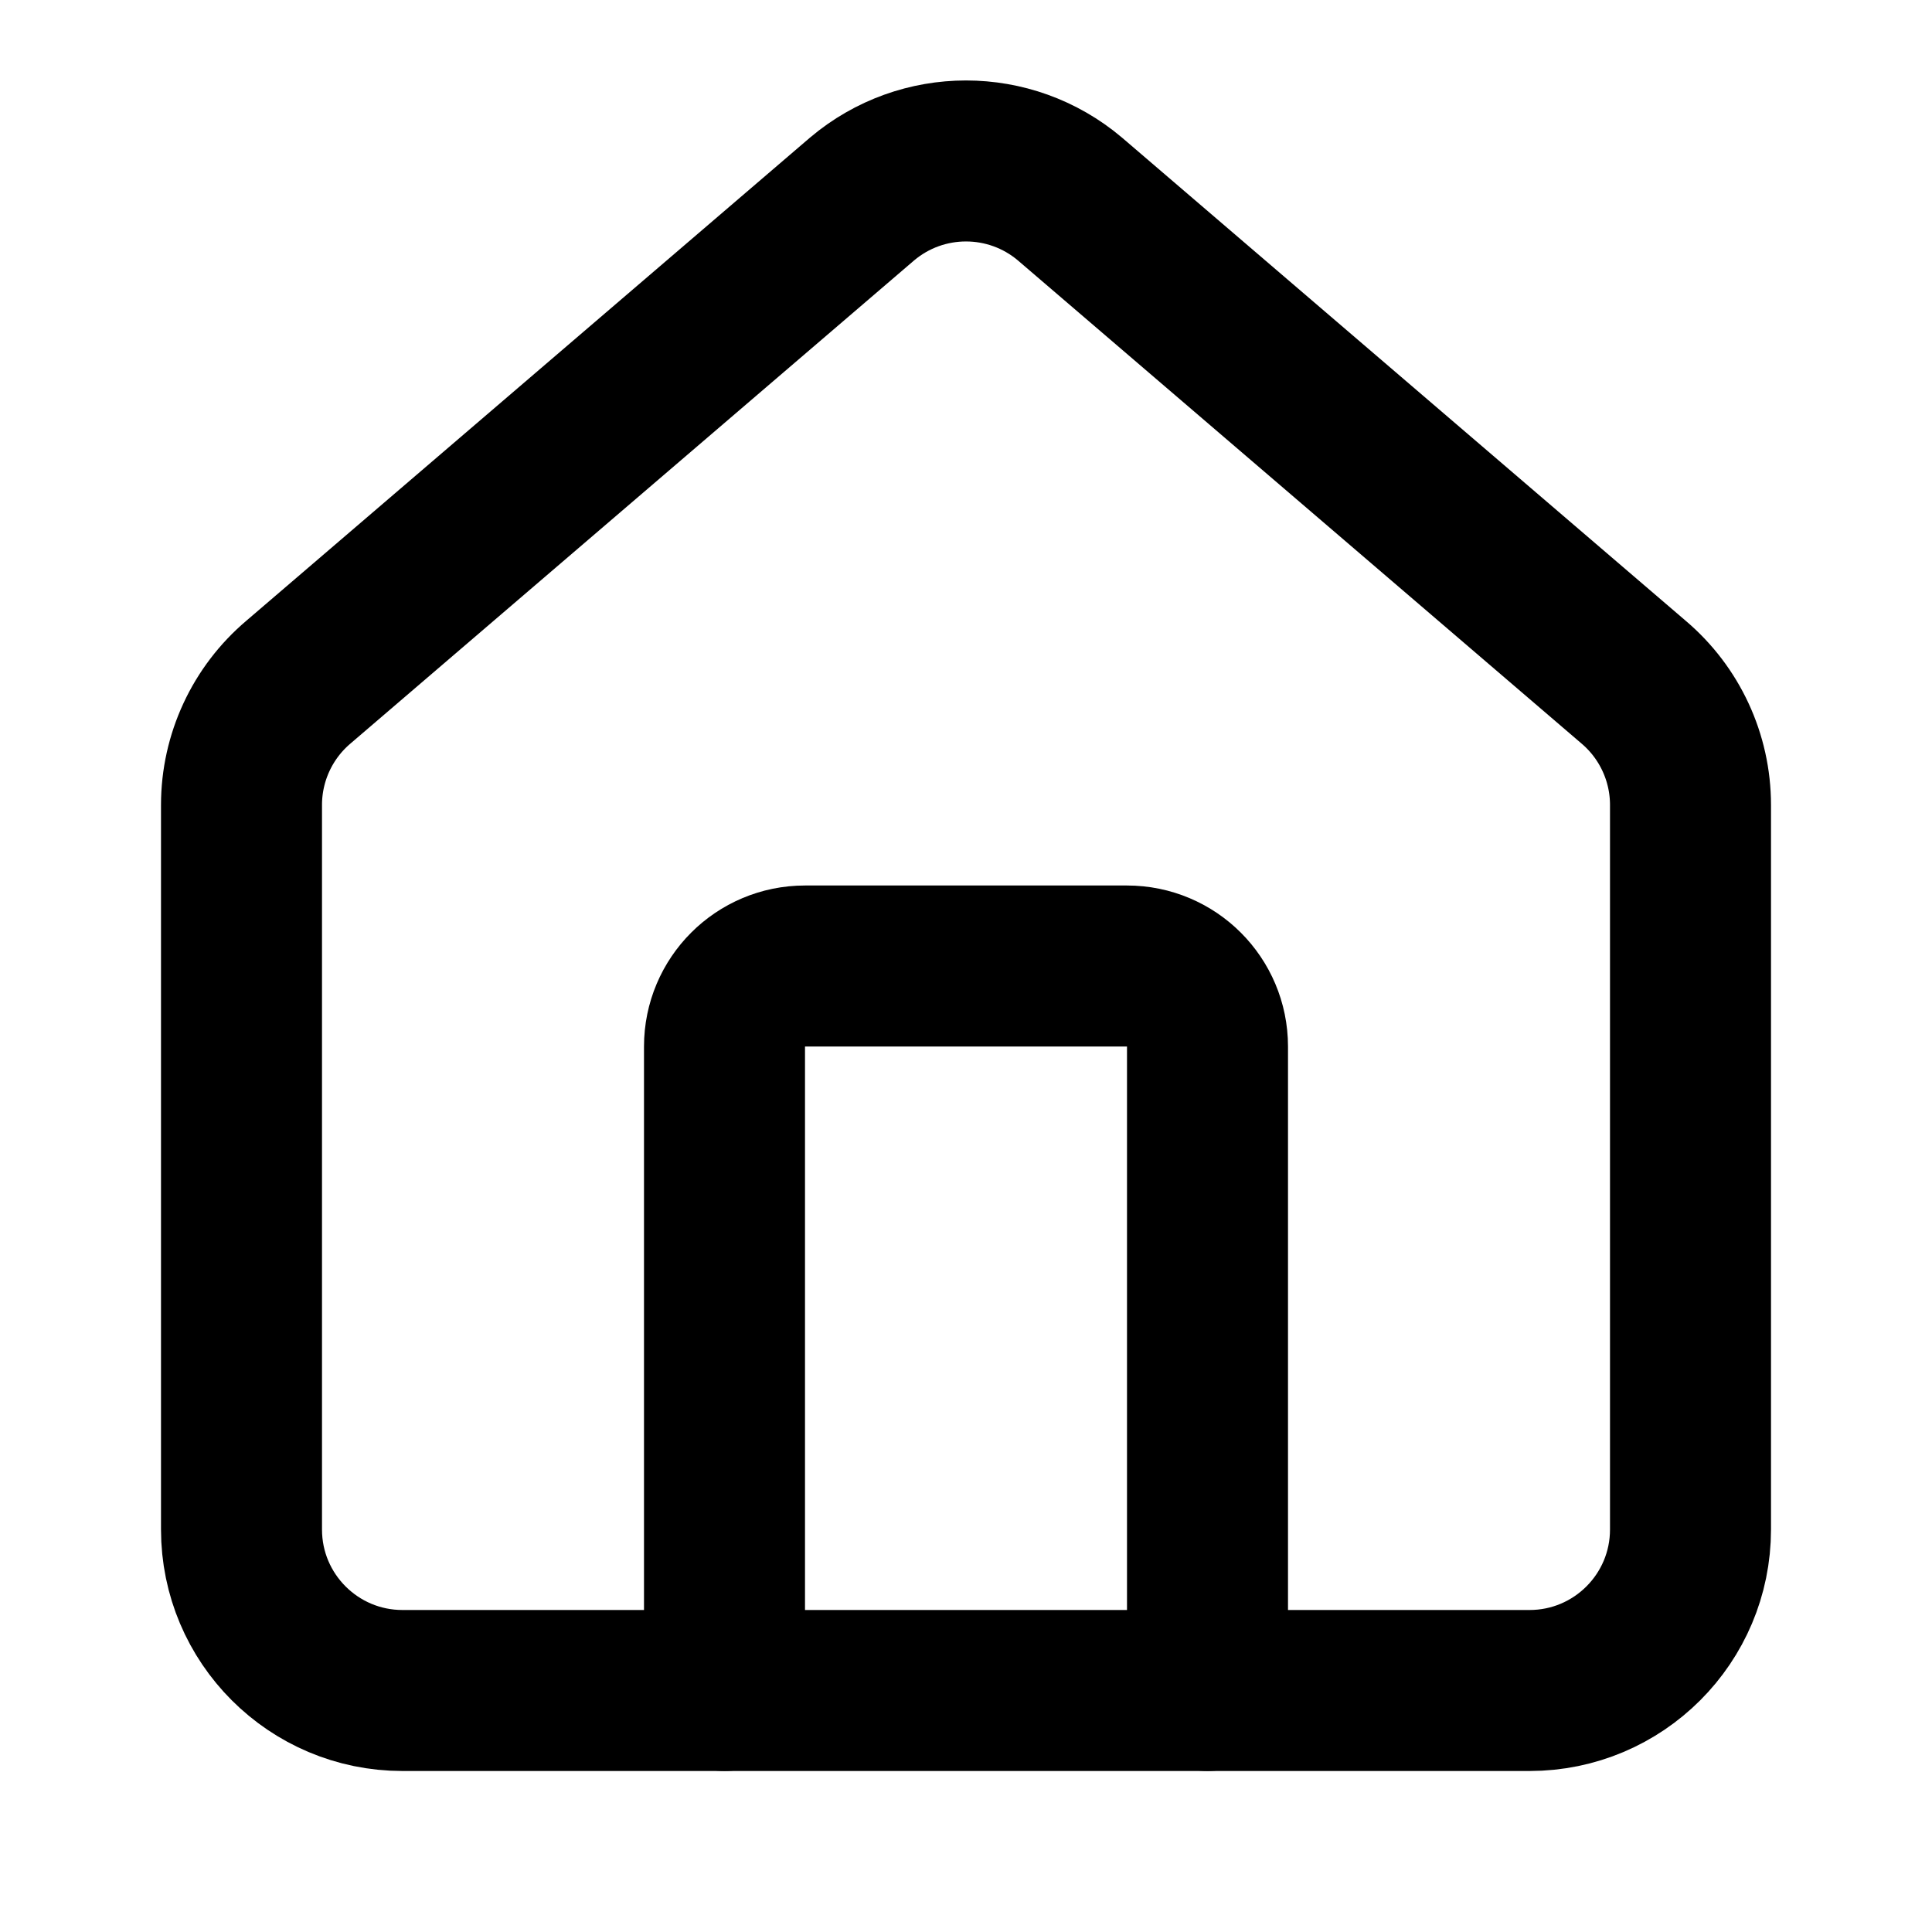
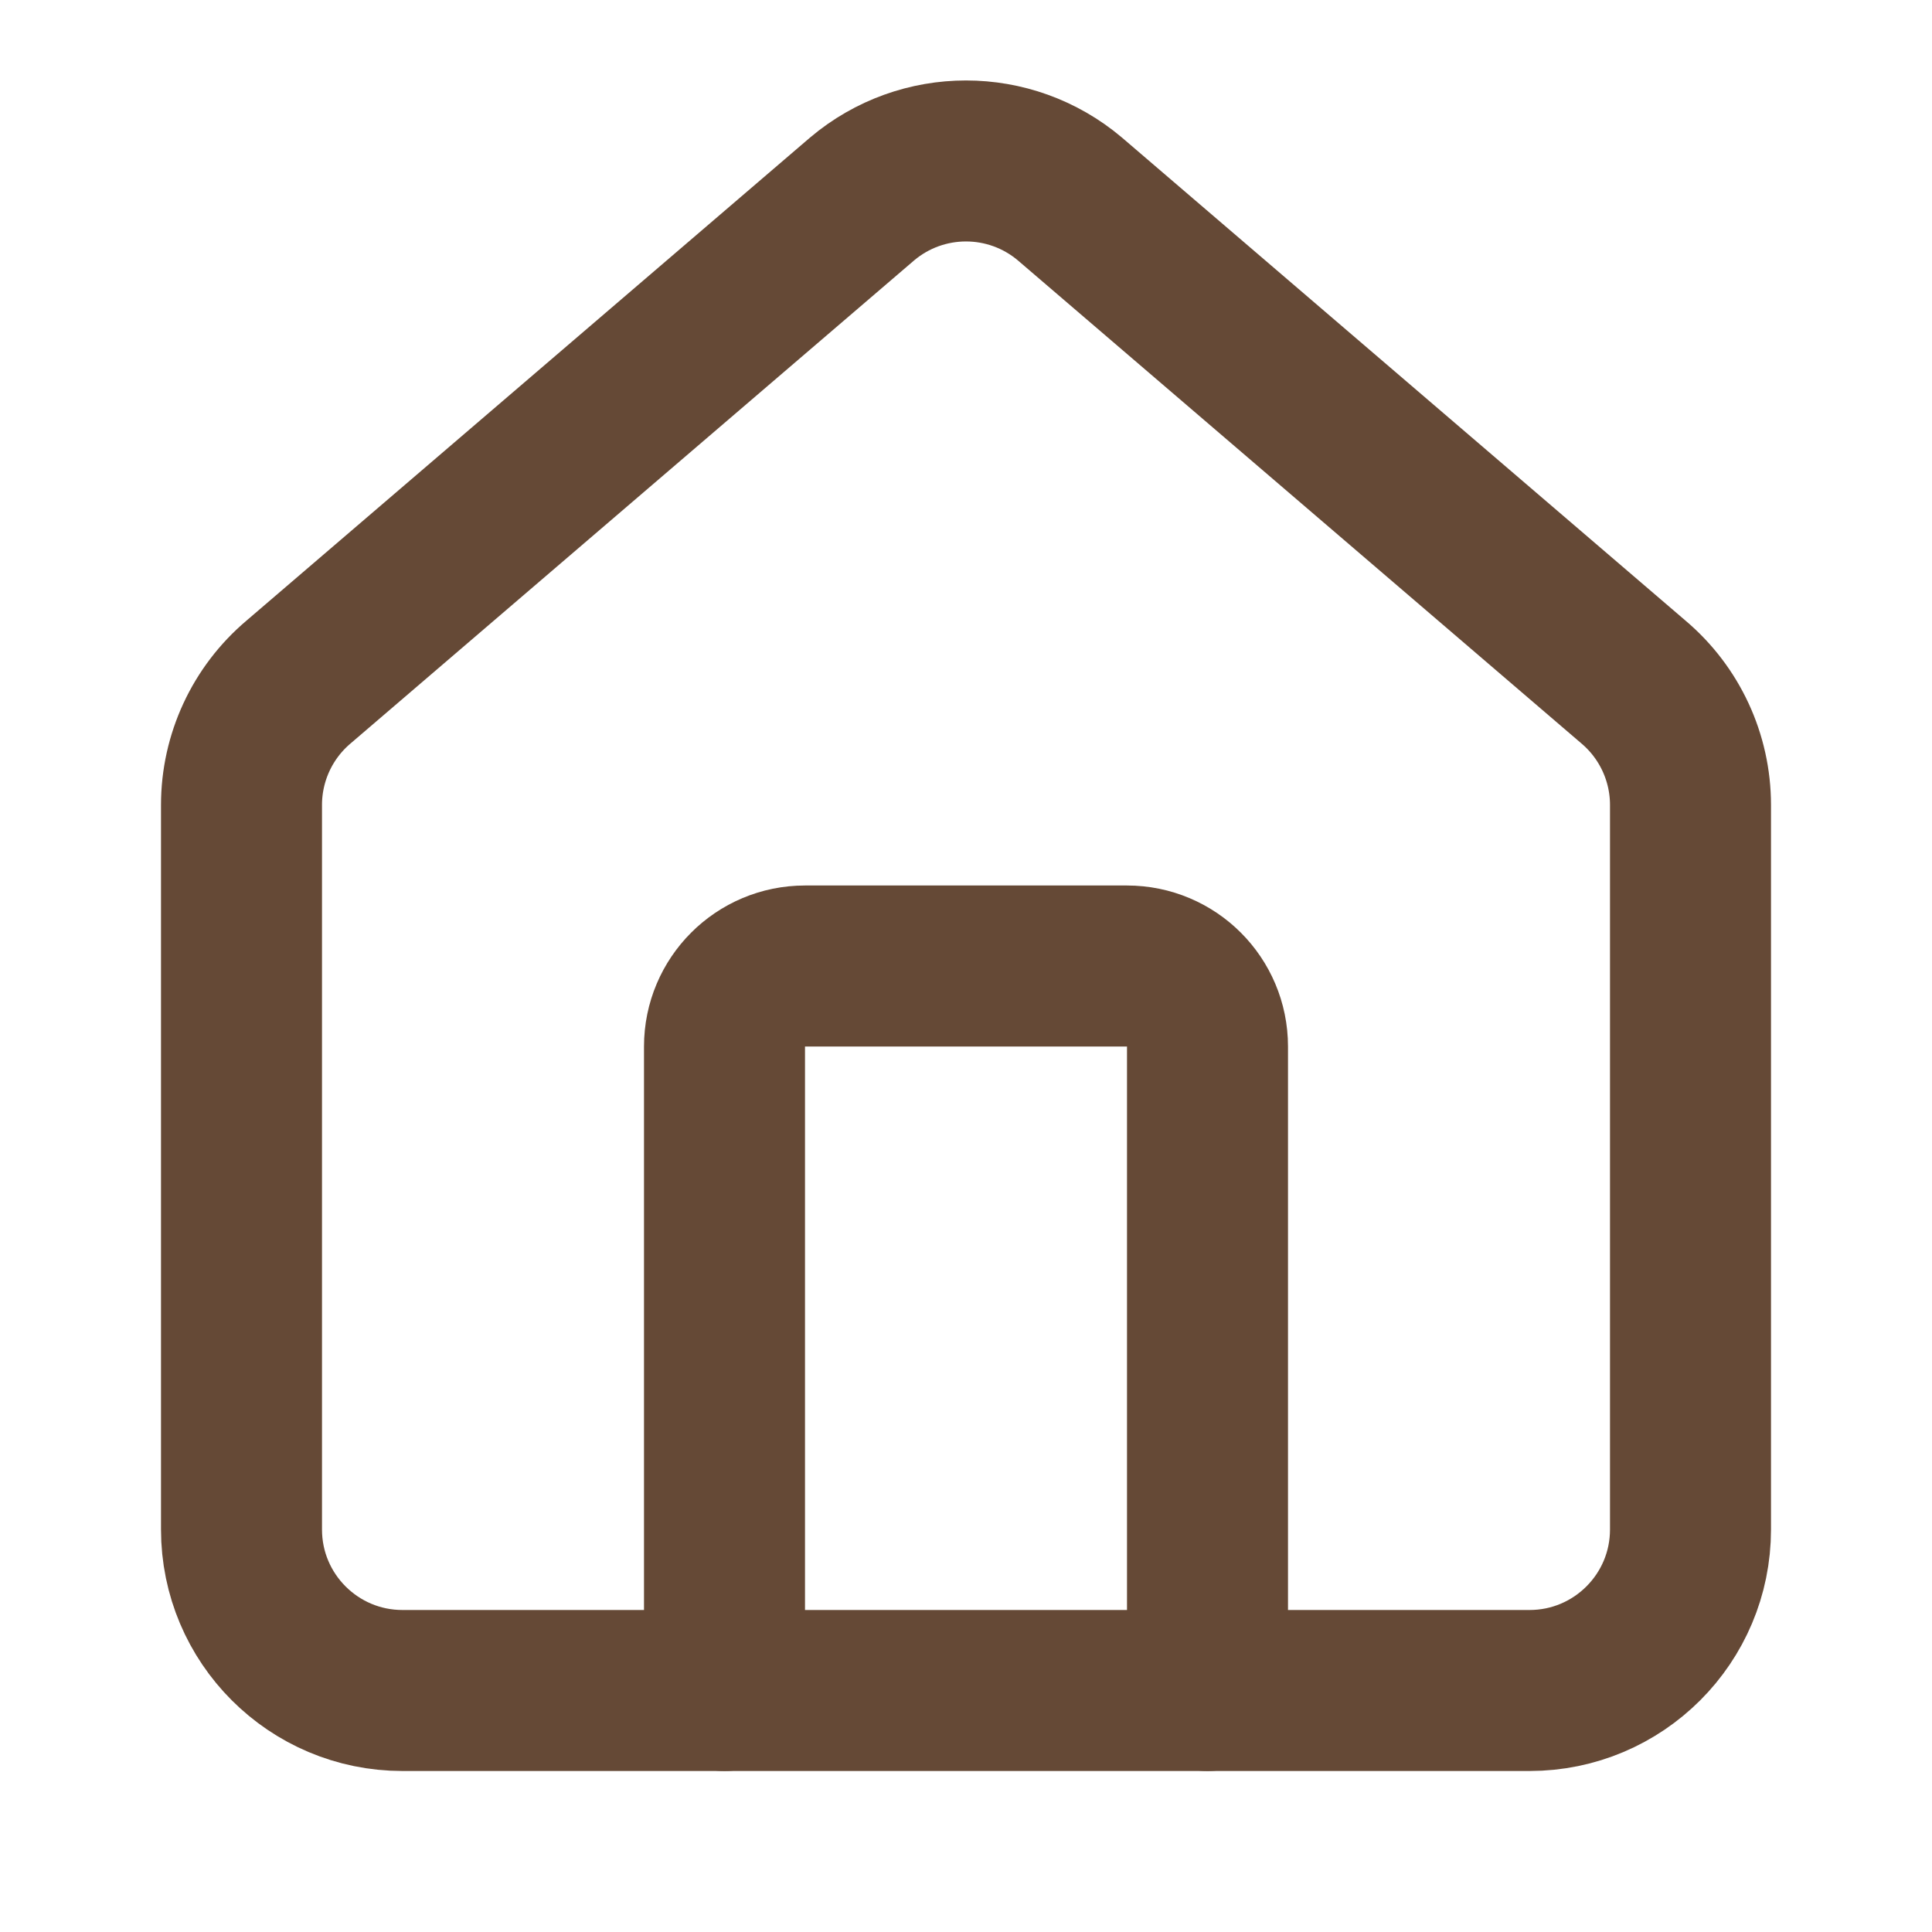
- <svg xmlns="http://www.w3.org/2000/svg" width="24" height="24" viewBox="0 0 24 24" fill="none" stroke="currentColor" stroke-width="2" stroke-linecap="round" stroke-linejoin="round" class="lucide lucide-house preview-icon">
+ <svg xmlns="http://www.w3.org/2000/svg" width="24" height="24" viewBox="0 0 24 24" fill="none" stroke="#654936" stroke-width="2" stroke-linecap="round" stroke-linejoin="round" class="lucide lucide-house preview-icon">
  <path d="M15 21v-8a1 1 0 0 0-1-1h-4a1 1 0 0 0-1 1v8" />
  <path d="M3 10a2 2 0 0 1 .709-1.528l7-6a2 2 0 0 1 2.582 0l7 6A2 2 0 0 1 21 10v9a2 2 0 0 1-2 2H5a2 2 0 0 1-2-2z" />
</svg>
